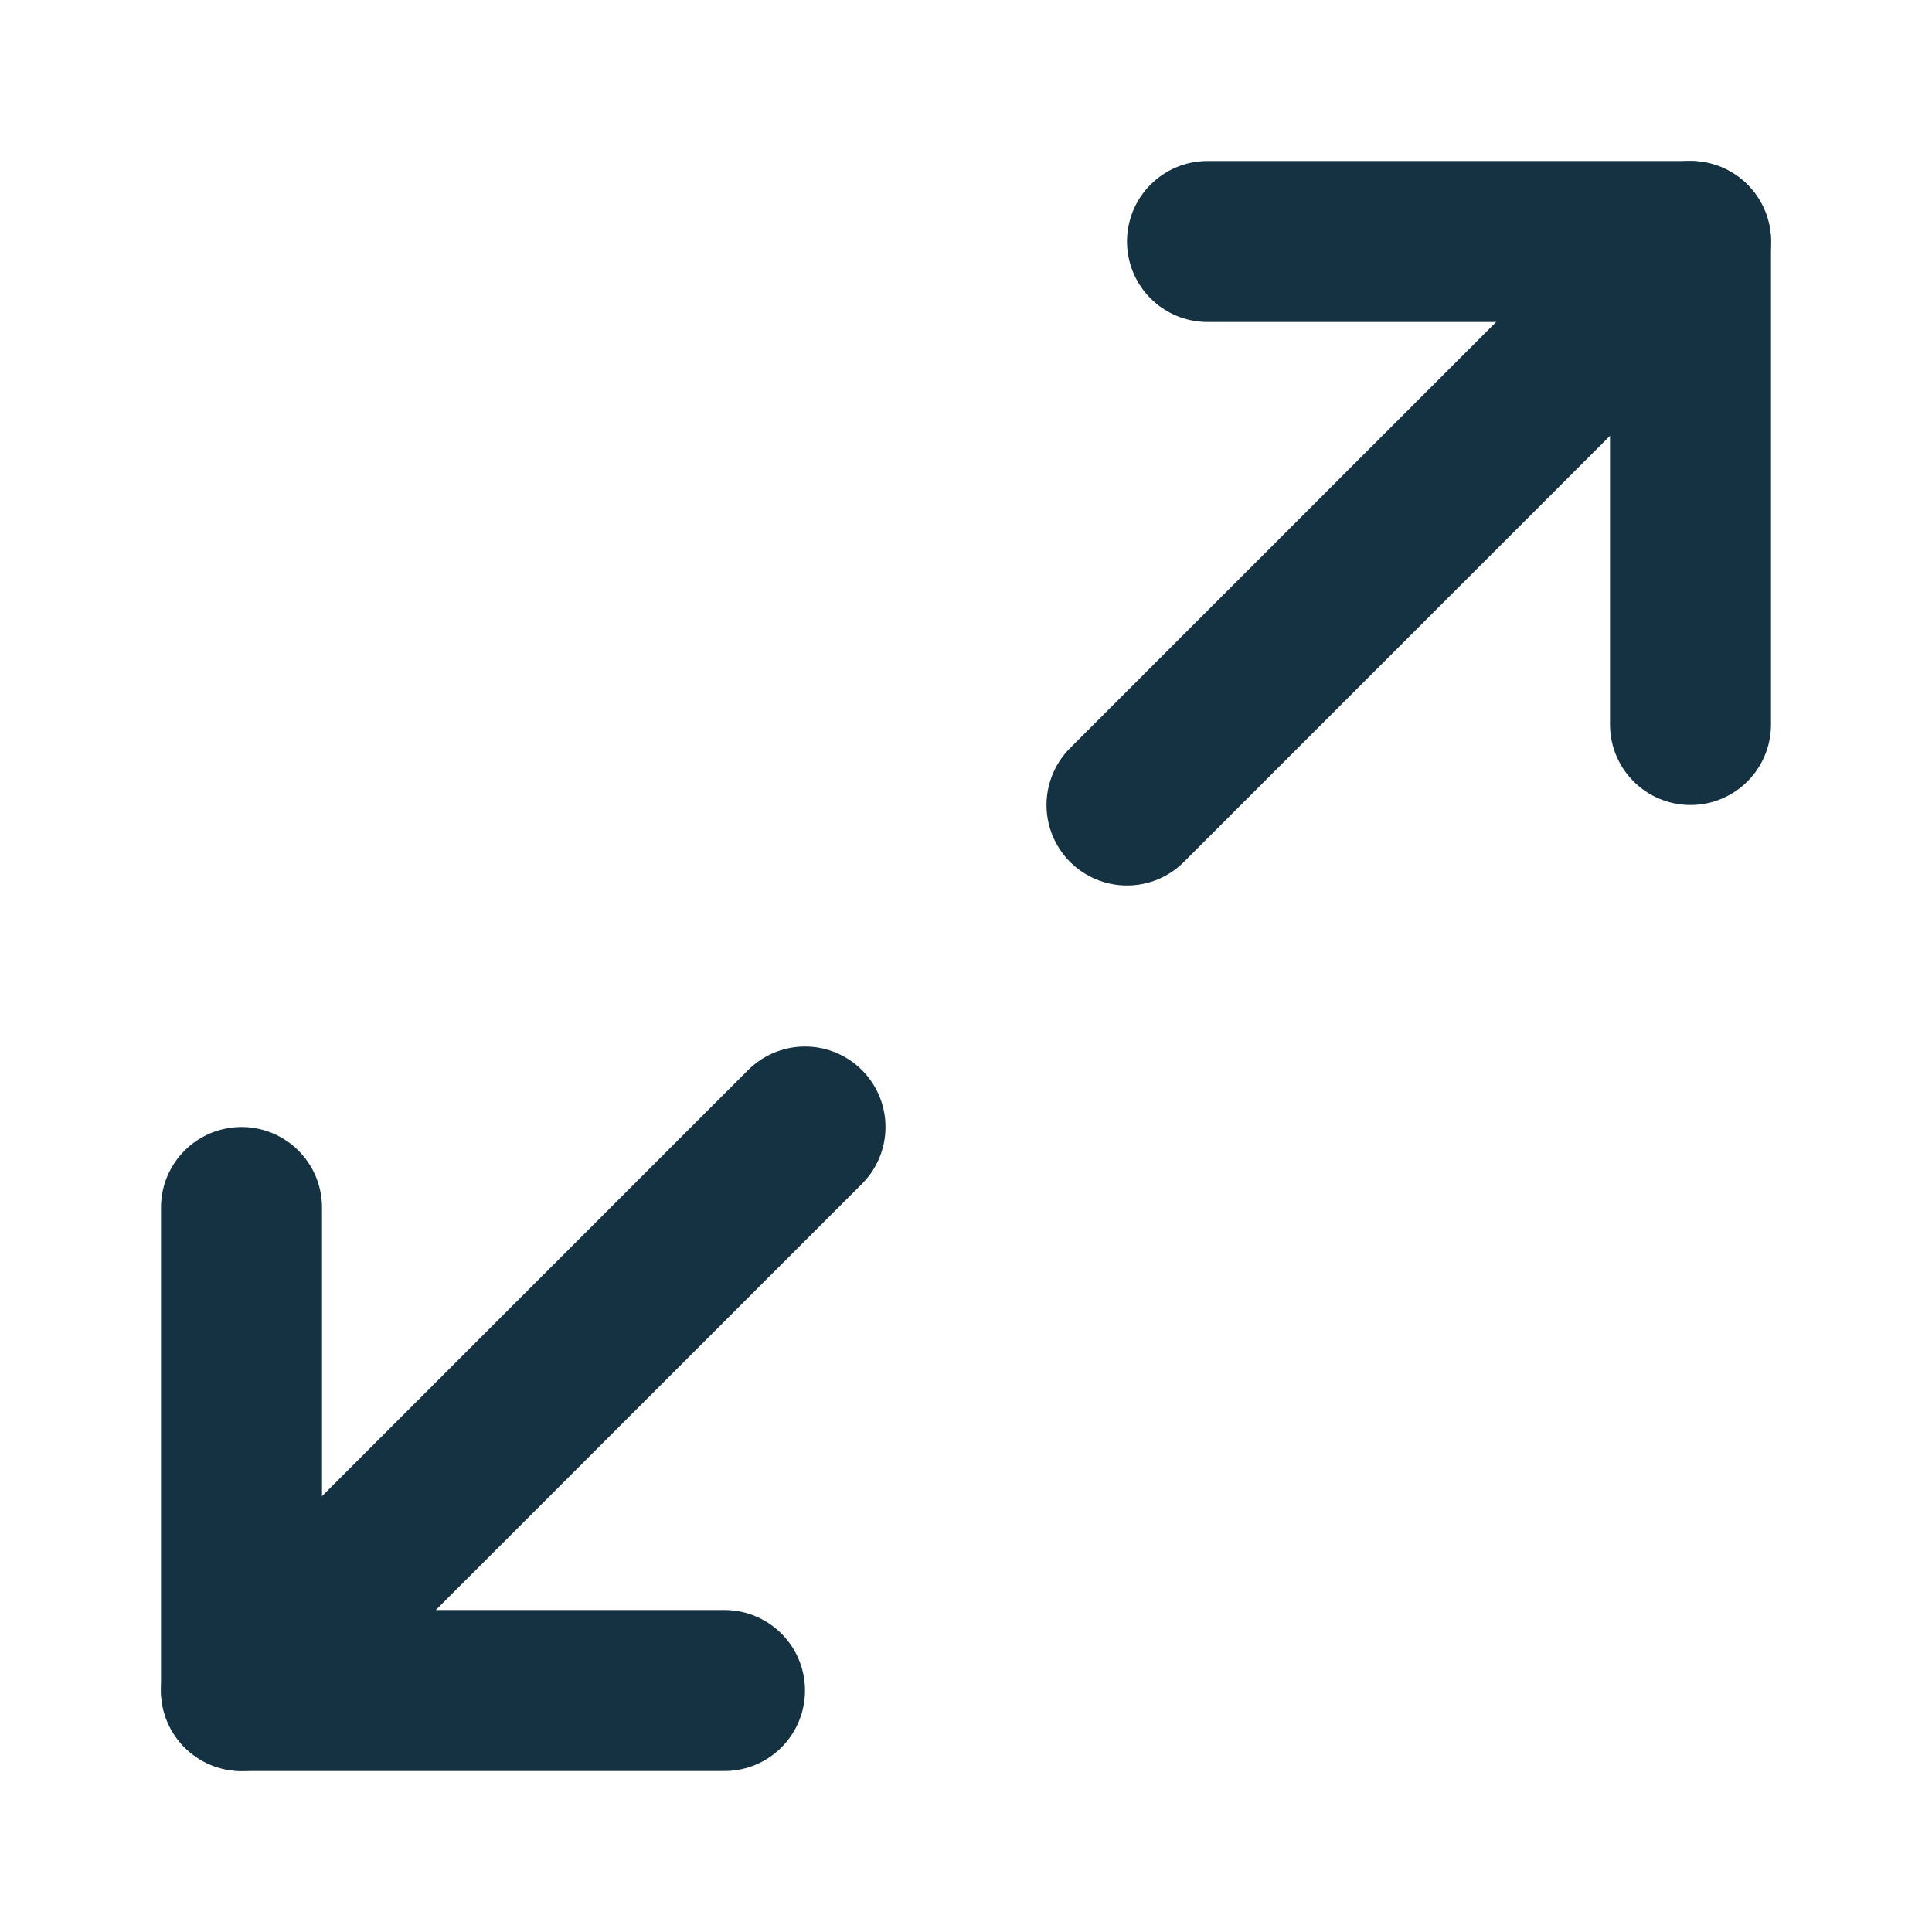
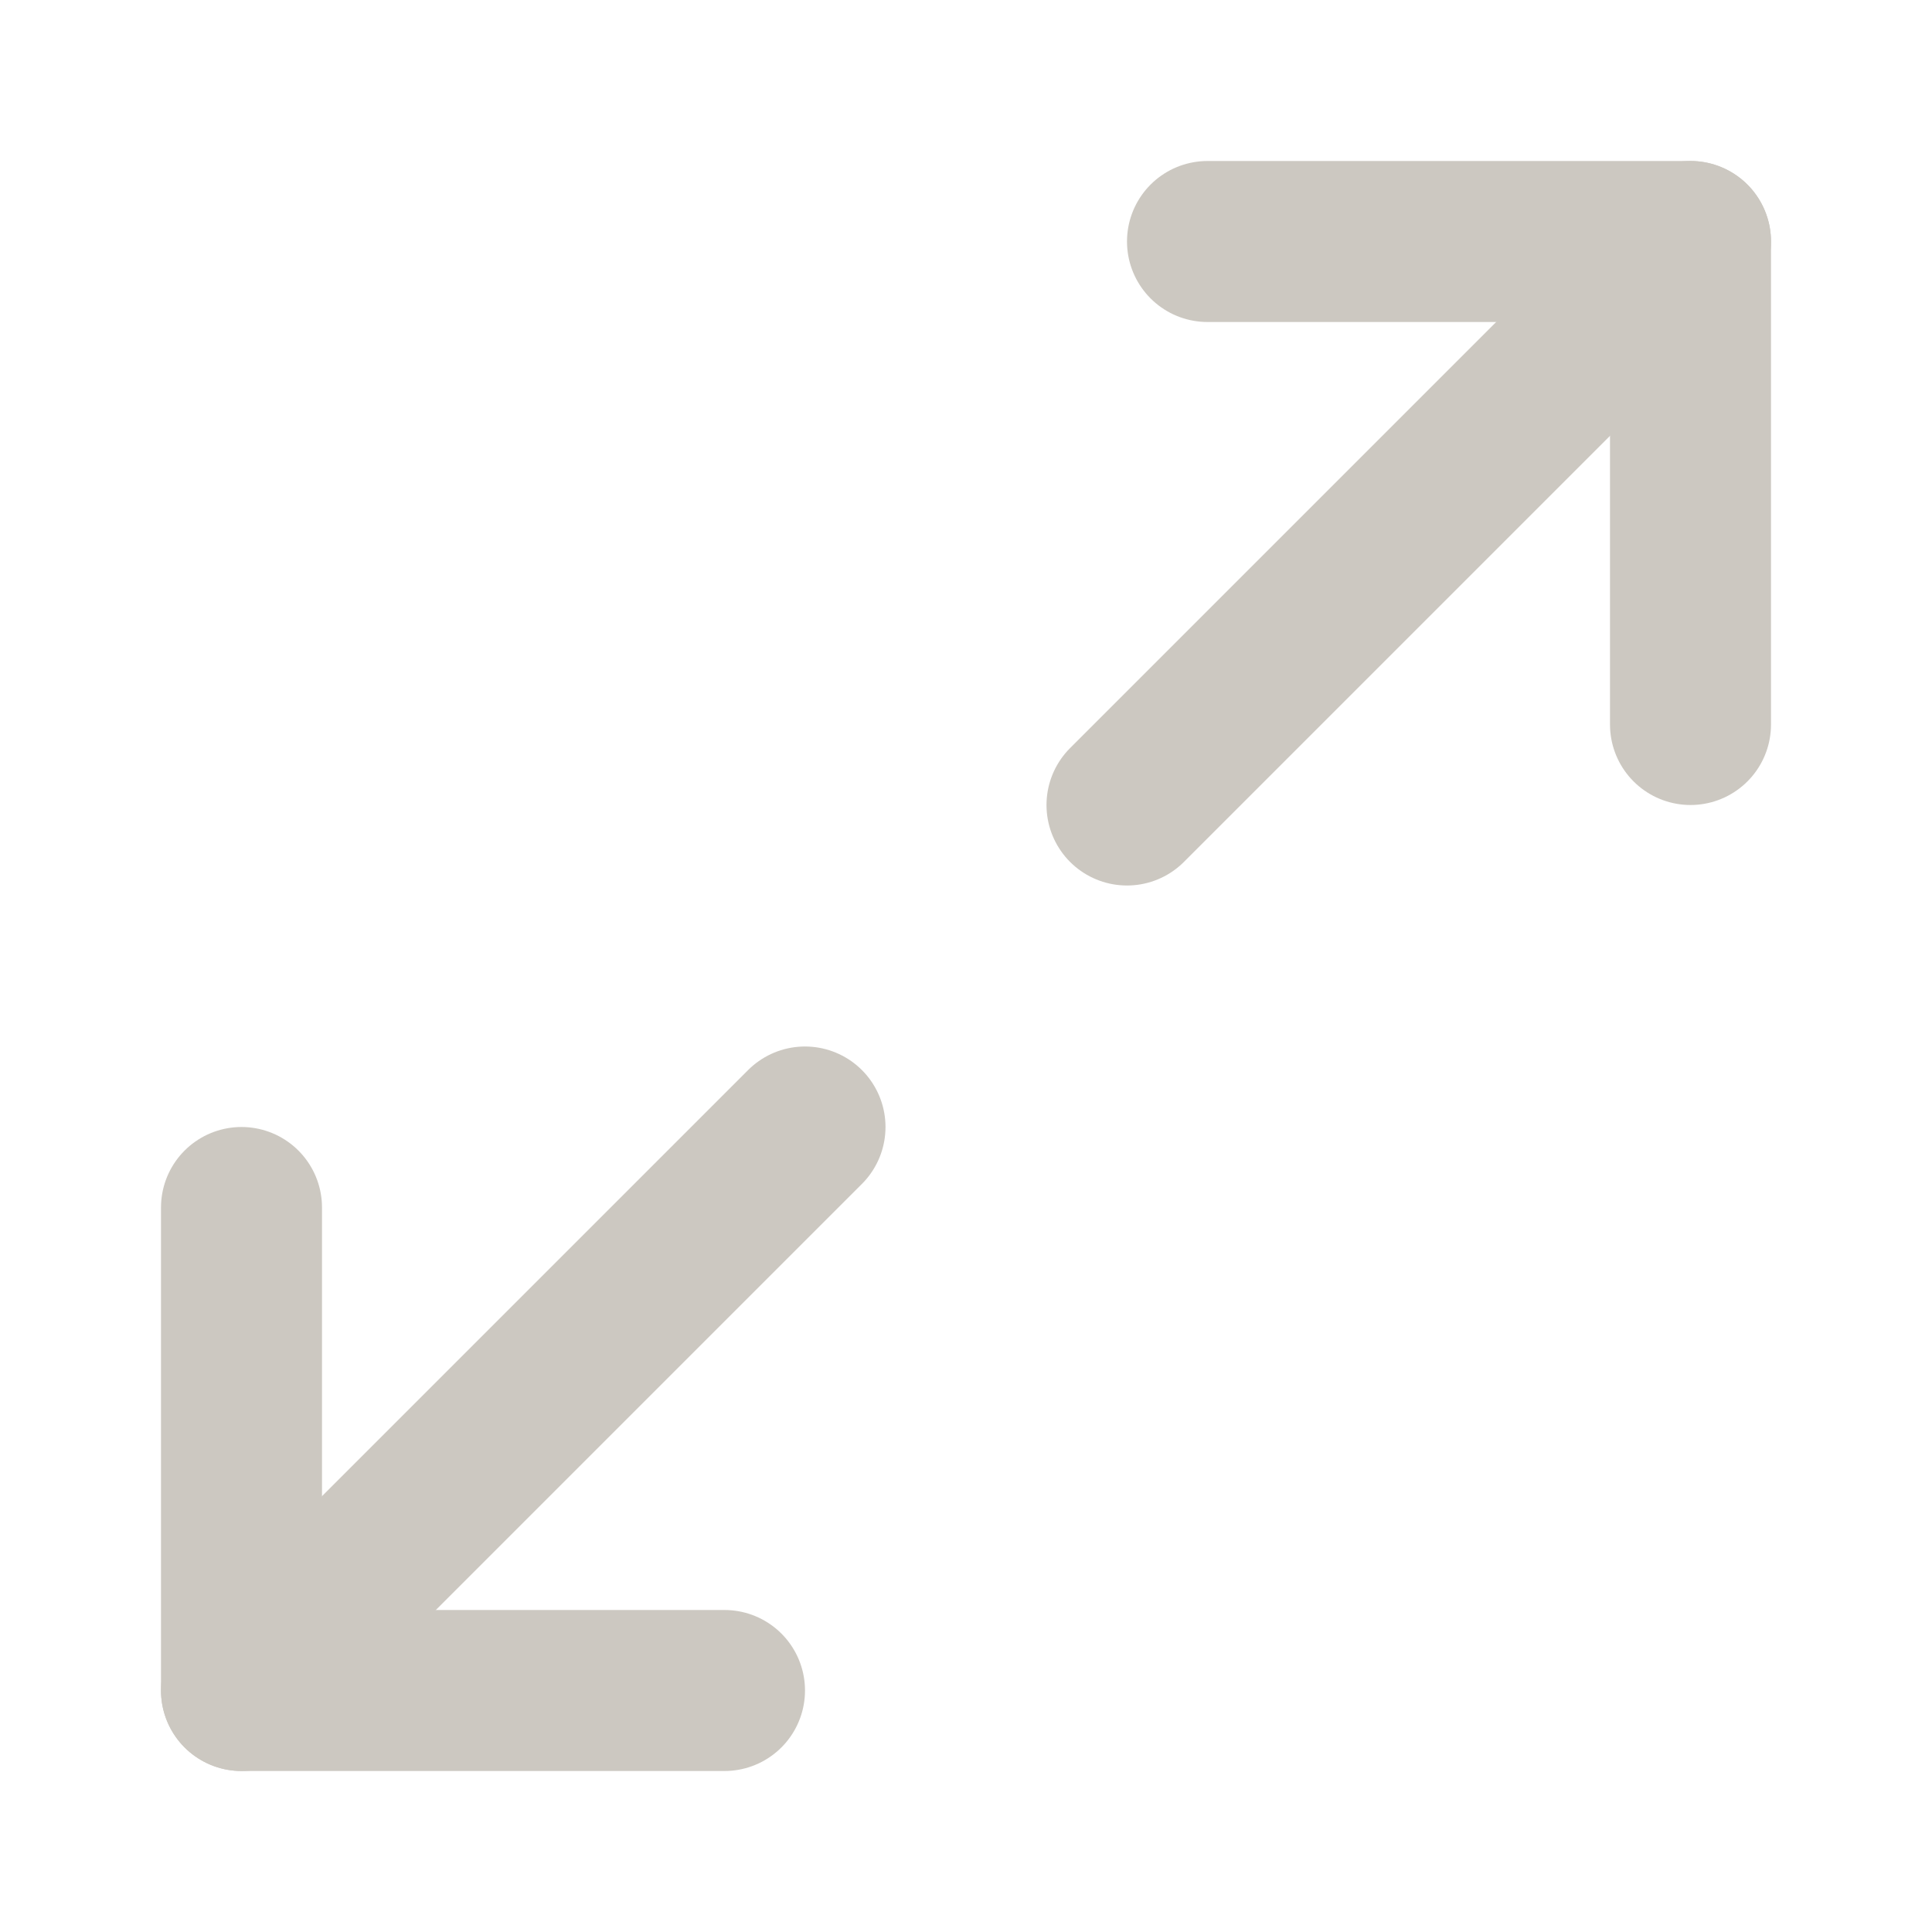
- <svg xmlns="http://www.w3.org/2000/svg" width="24" height="24" viewBox="0 0 24 24" fill="none" stroke="#153243ff" stroke-width="2" stroke-linecap="round" stroke-linejoin="round" class="feather feather-maximize-2">
+ <svg xmlns="http://www.w3.org/2000/svg" width="24" height="24" viewBox="0 0 24 24" fill="none" stroke="#ccc8c1" stroke-width="2" stroke-linecap="round" stroke-linejoin="round" class="feather feather-maximize-2">
  <polyline points="15 3 21 3 21 9" />
  <polyline points="9 21 3 21 3 15" />
  <line x1="21" y1="3" x2="14" y2="10" />
  <line x1="3" y1="21" x2="10" y2="14" />
</svg>
